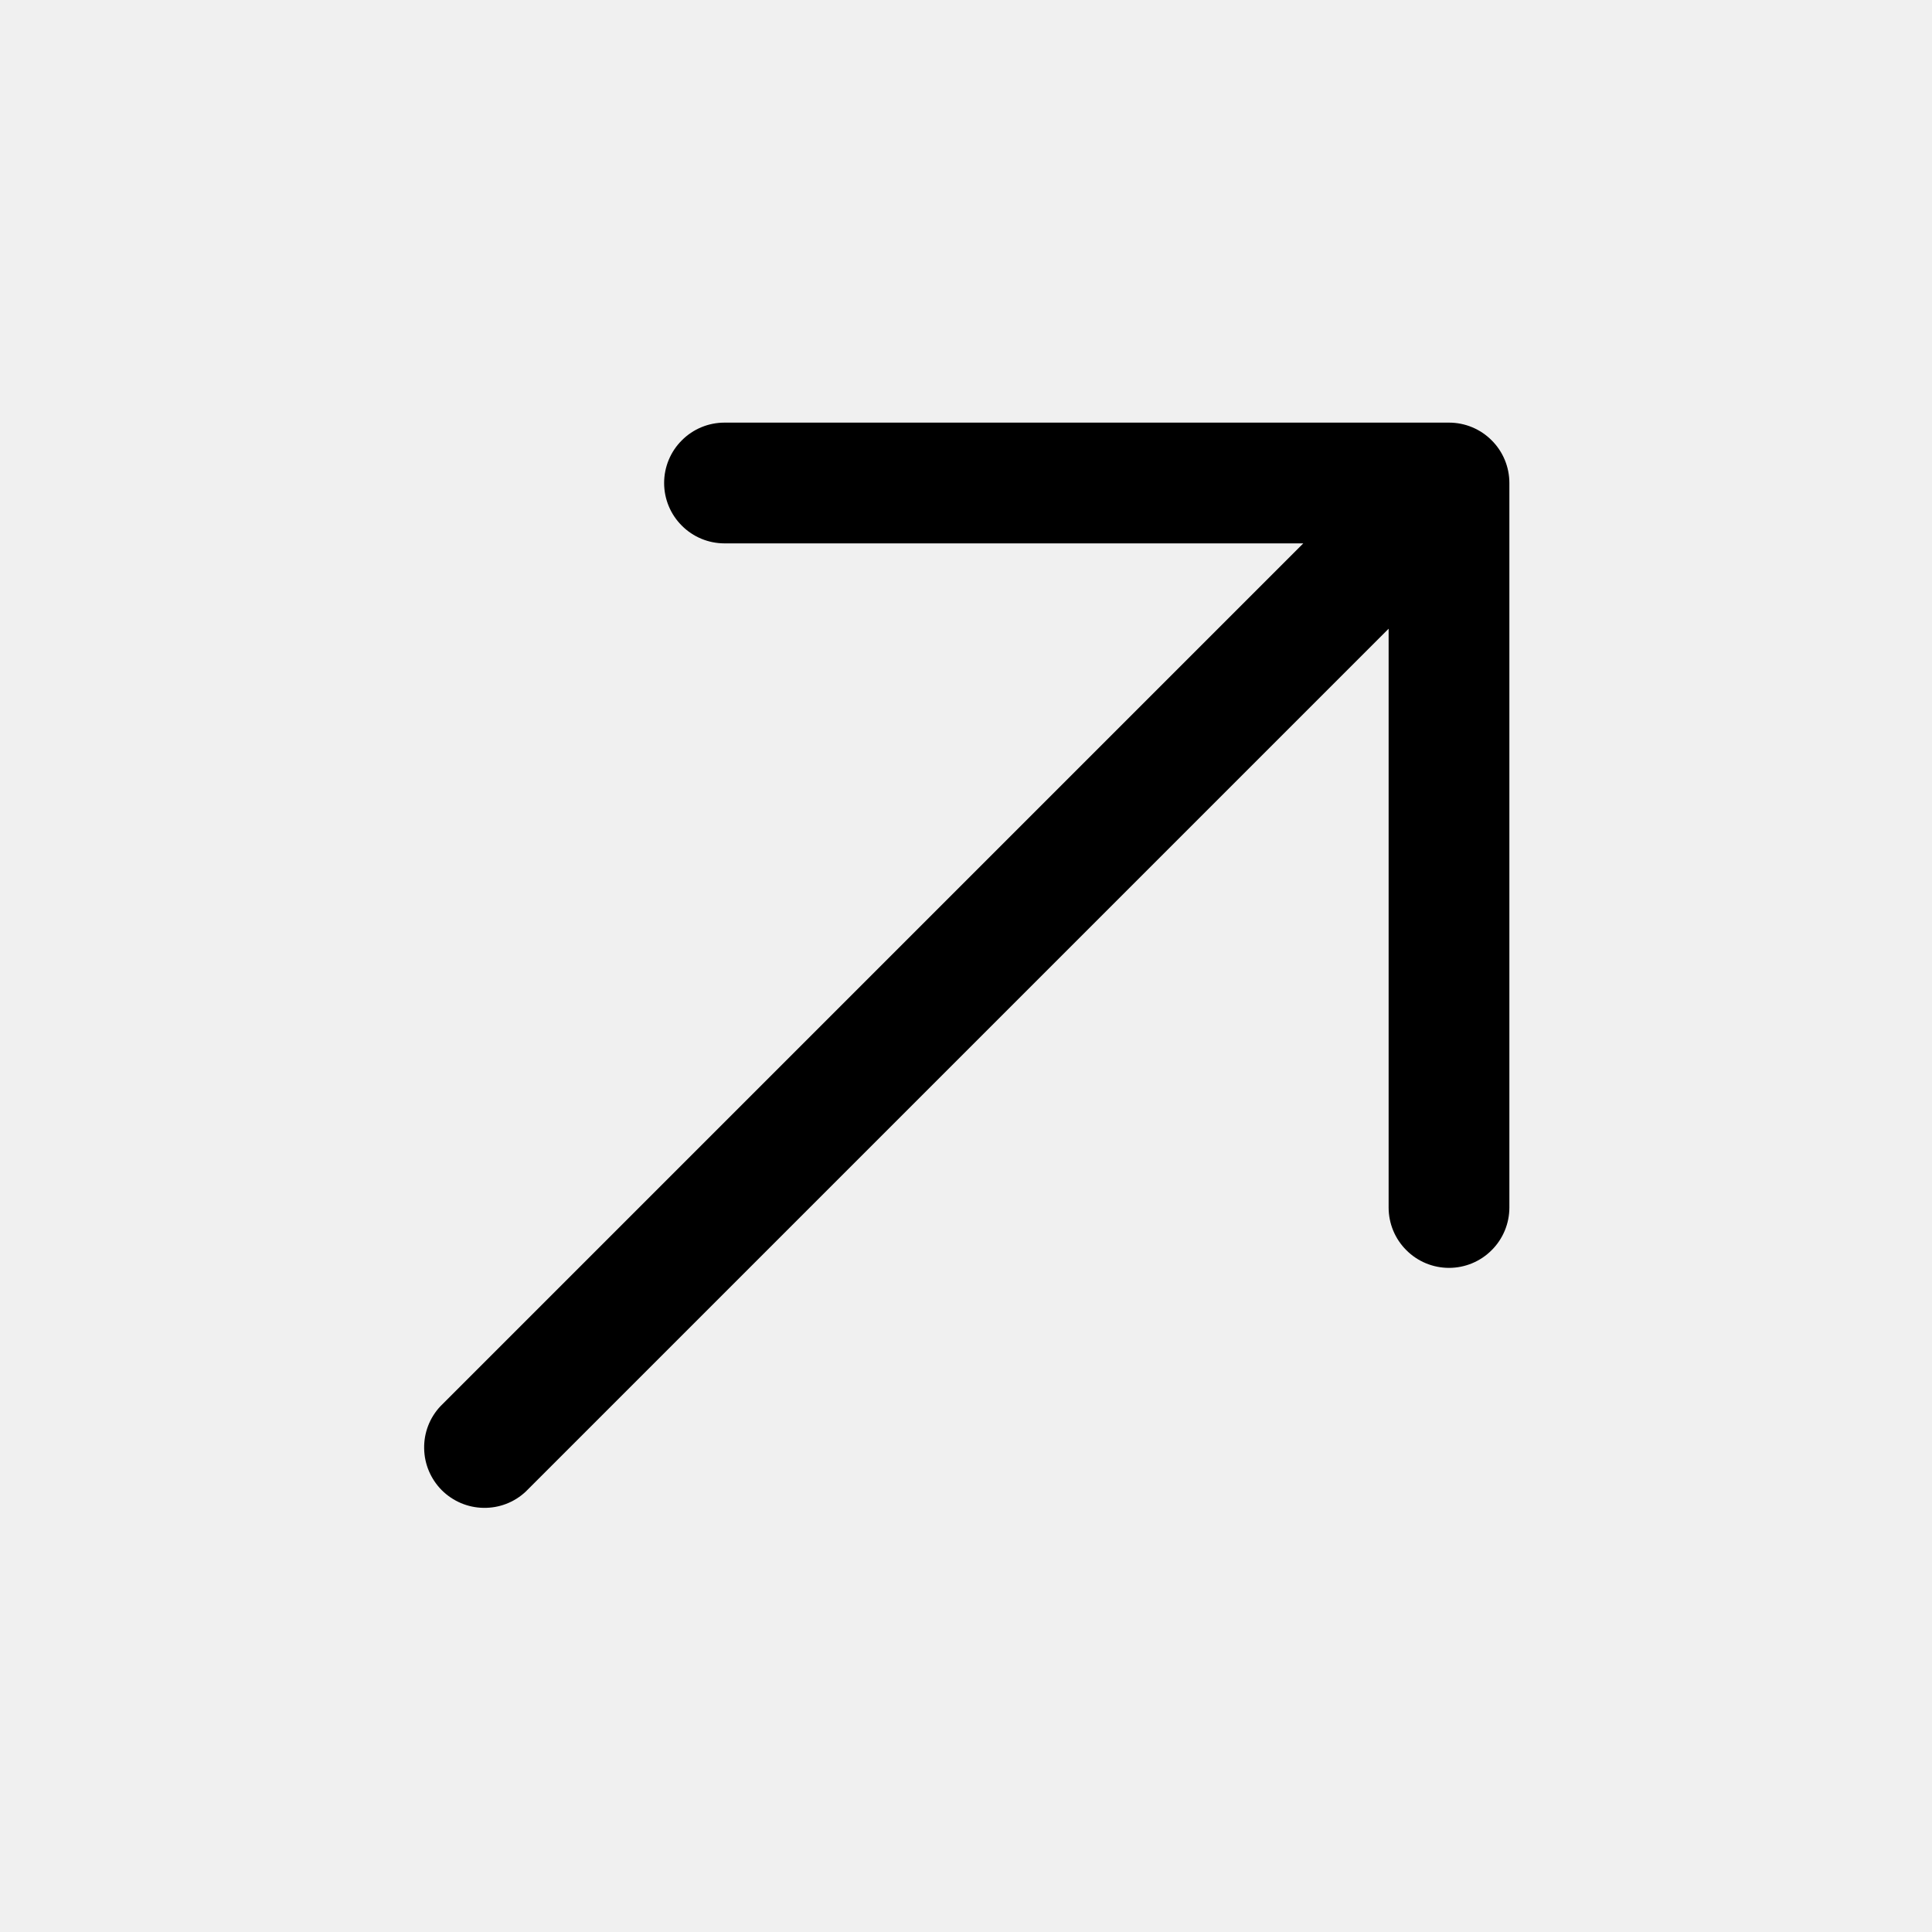
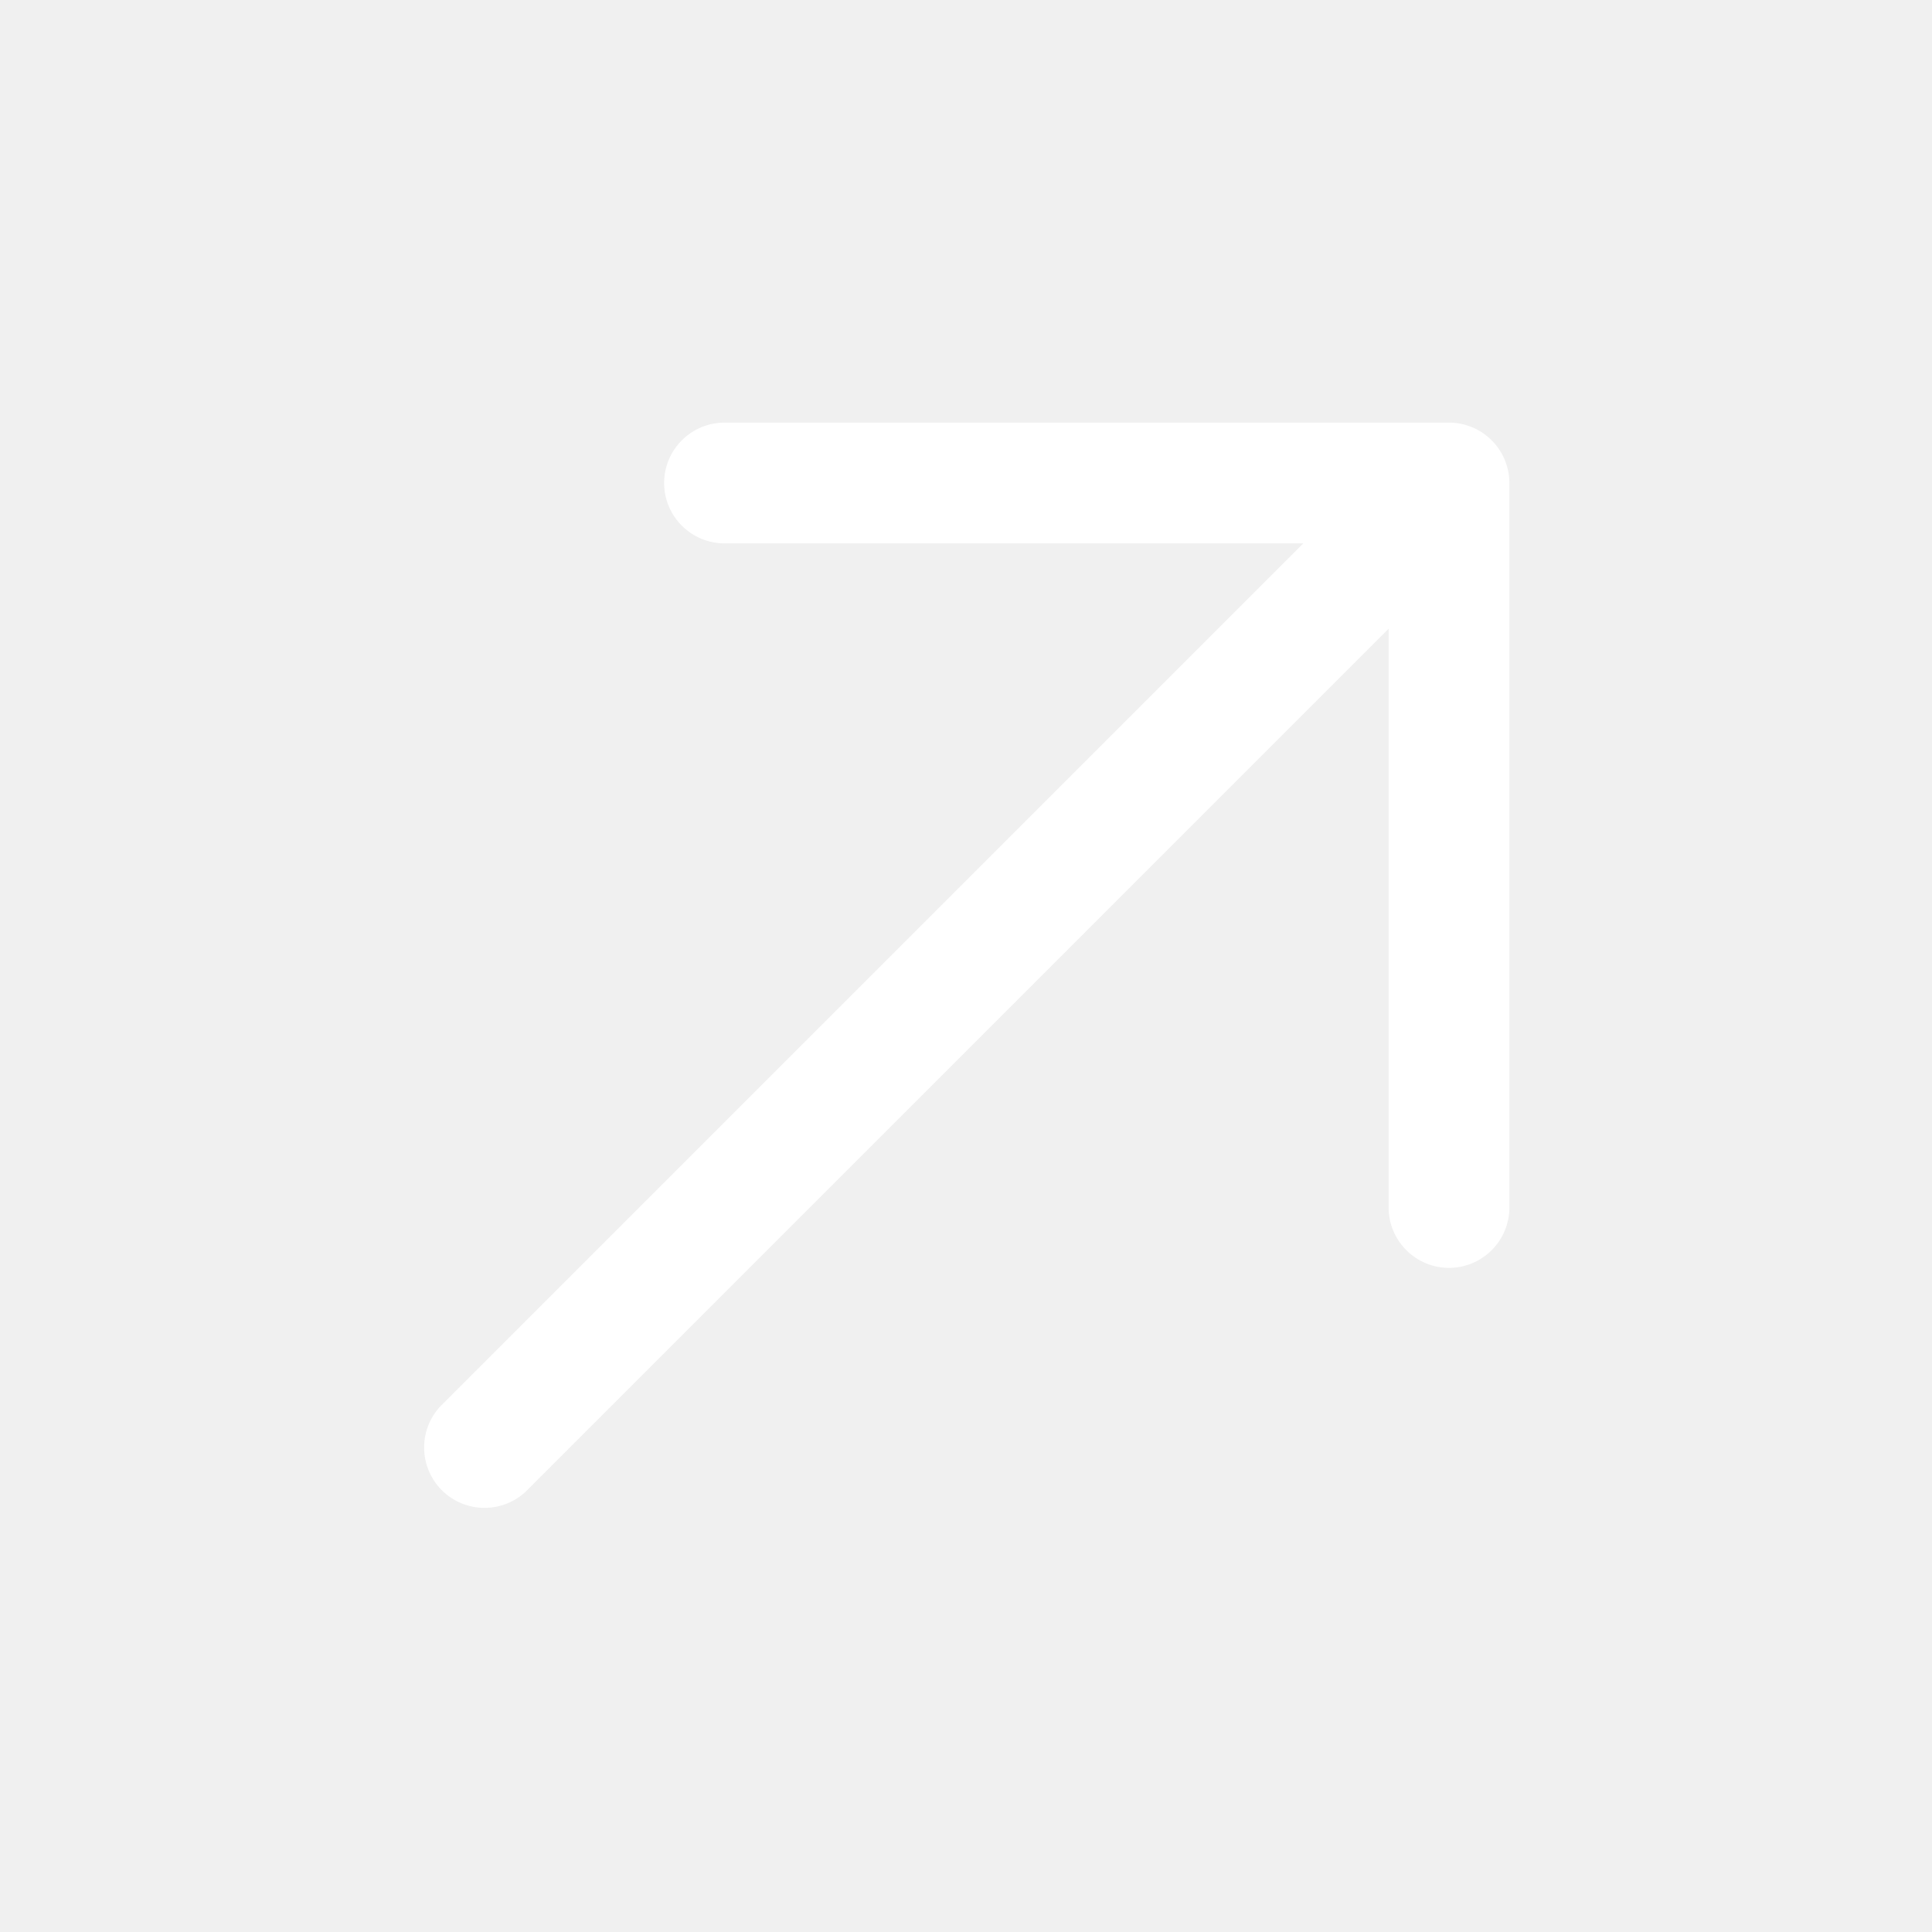
<svg xmlns="http://www.w3.org/2000/svg" width="24" height="24" viewBox="0 0 24 24" fill="none">
-   <path fill-rule="evenodd" clip-rule="evenodd" d="M9 6.75C8.801 6.75 8.61 6.671 8.47 6.53C8.329 6.39 8.25 6.199 8.25 6C8.25 5.801 8.329 5.61 8.47 5.47C8.61 5.329 8.801 5.25 9 5.25H18C18.199 5.25 18.39 5.329 18.53 5.47C18.671 5.61 18.75 5.801 18.75 6V15C18.75 15.199 18.671 15.39 18.53 15.53C18.39 15.671 18.199 15.75 18 15.75C17.801 15.75 17.61 15.671 17.47 15.53C17.329 15.39 17.25 15.199 17.25 15V7.81L6.53 18.53C6.388 18.663 6.2 18.735 6.005 18.731C5.811 18.728 5.626 18.649 5.488 18.512C5.351 18.374 5.272 18.189 5.269 17.994C5.265 17.8 5.337 17.612 5.47 17.47L16.19 6.75H9Z" fill="black" />
+   <path fill-rule="evenodd" clip-rule="evenodd" d="M9 6.75C8.801 6.75 8.61 6.671 8.47 6.53C8.329 6.39 8.25 6.199 8.25 6C8.25 5.801 8.329 5.61 8.47 5.47C8.61 5.329 8.801 5.25 9 5.25H18C18.199 5.25 18.39 5.329 18.53 5.47C18.671 5.61 18.75 5.801 18.75 6V15C18.75 15.199 18.671 15.39 18.53 15.53C18.39 15.671 18.199 15.75 18 15.75C17.801 15.75 17.61 15.671 17.47 15.53C17.329 15.39 17.25 15.199 17.25 15V7.81L6.53 18.53C6.388 18.663 6.2 18.735 6.005 18.731C5.811 18.728 5.626 18.649 5.488 18.512C5.351 18.374 5.272 18.189 5.269 17.994C5.265 17.8 5.337 17.612 5.47 17.47L16.19 6.75H9Z" fill="white" />
</svg>
